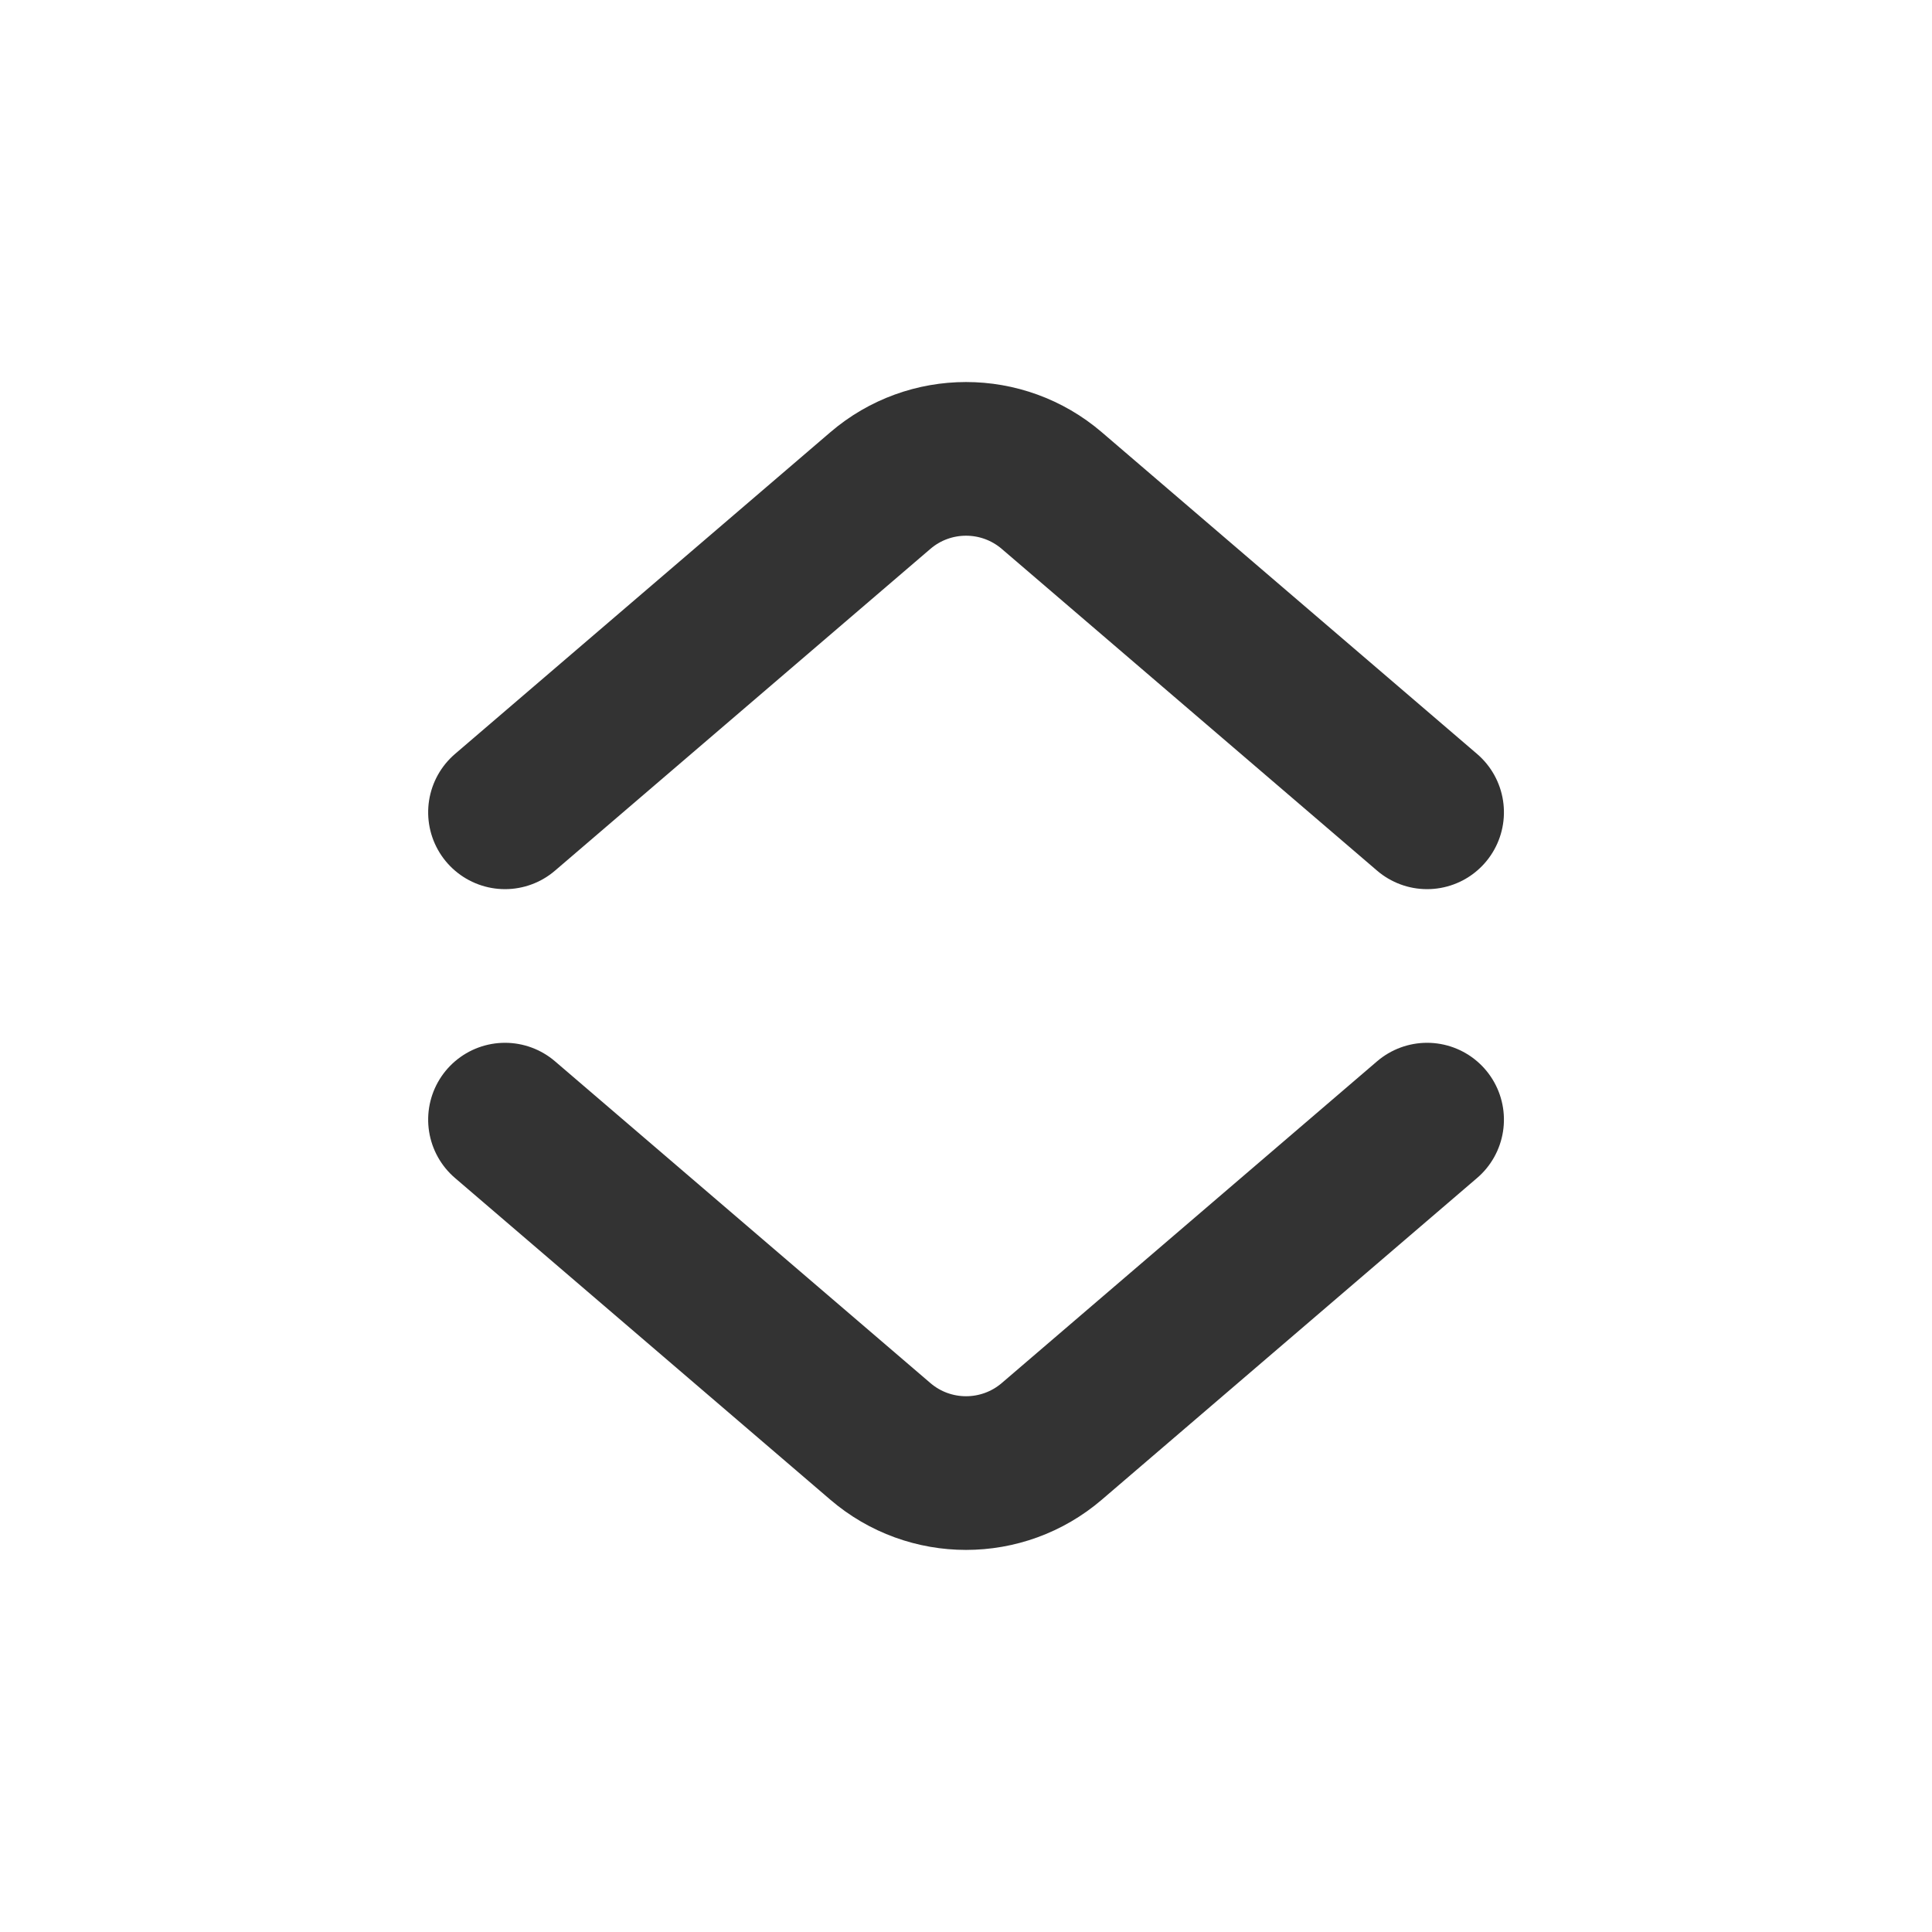
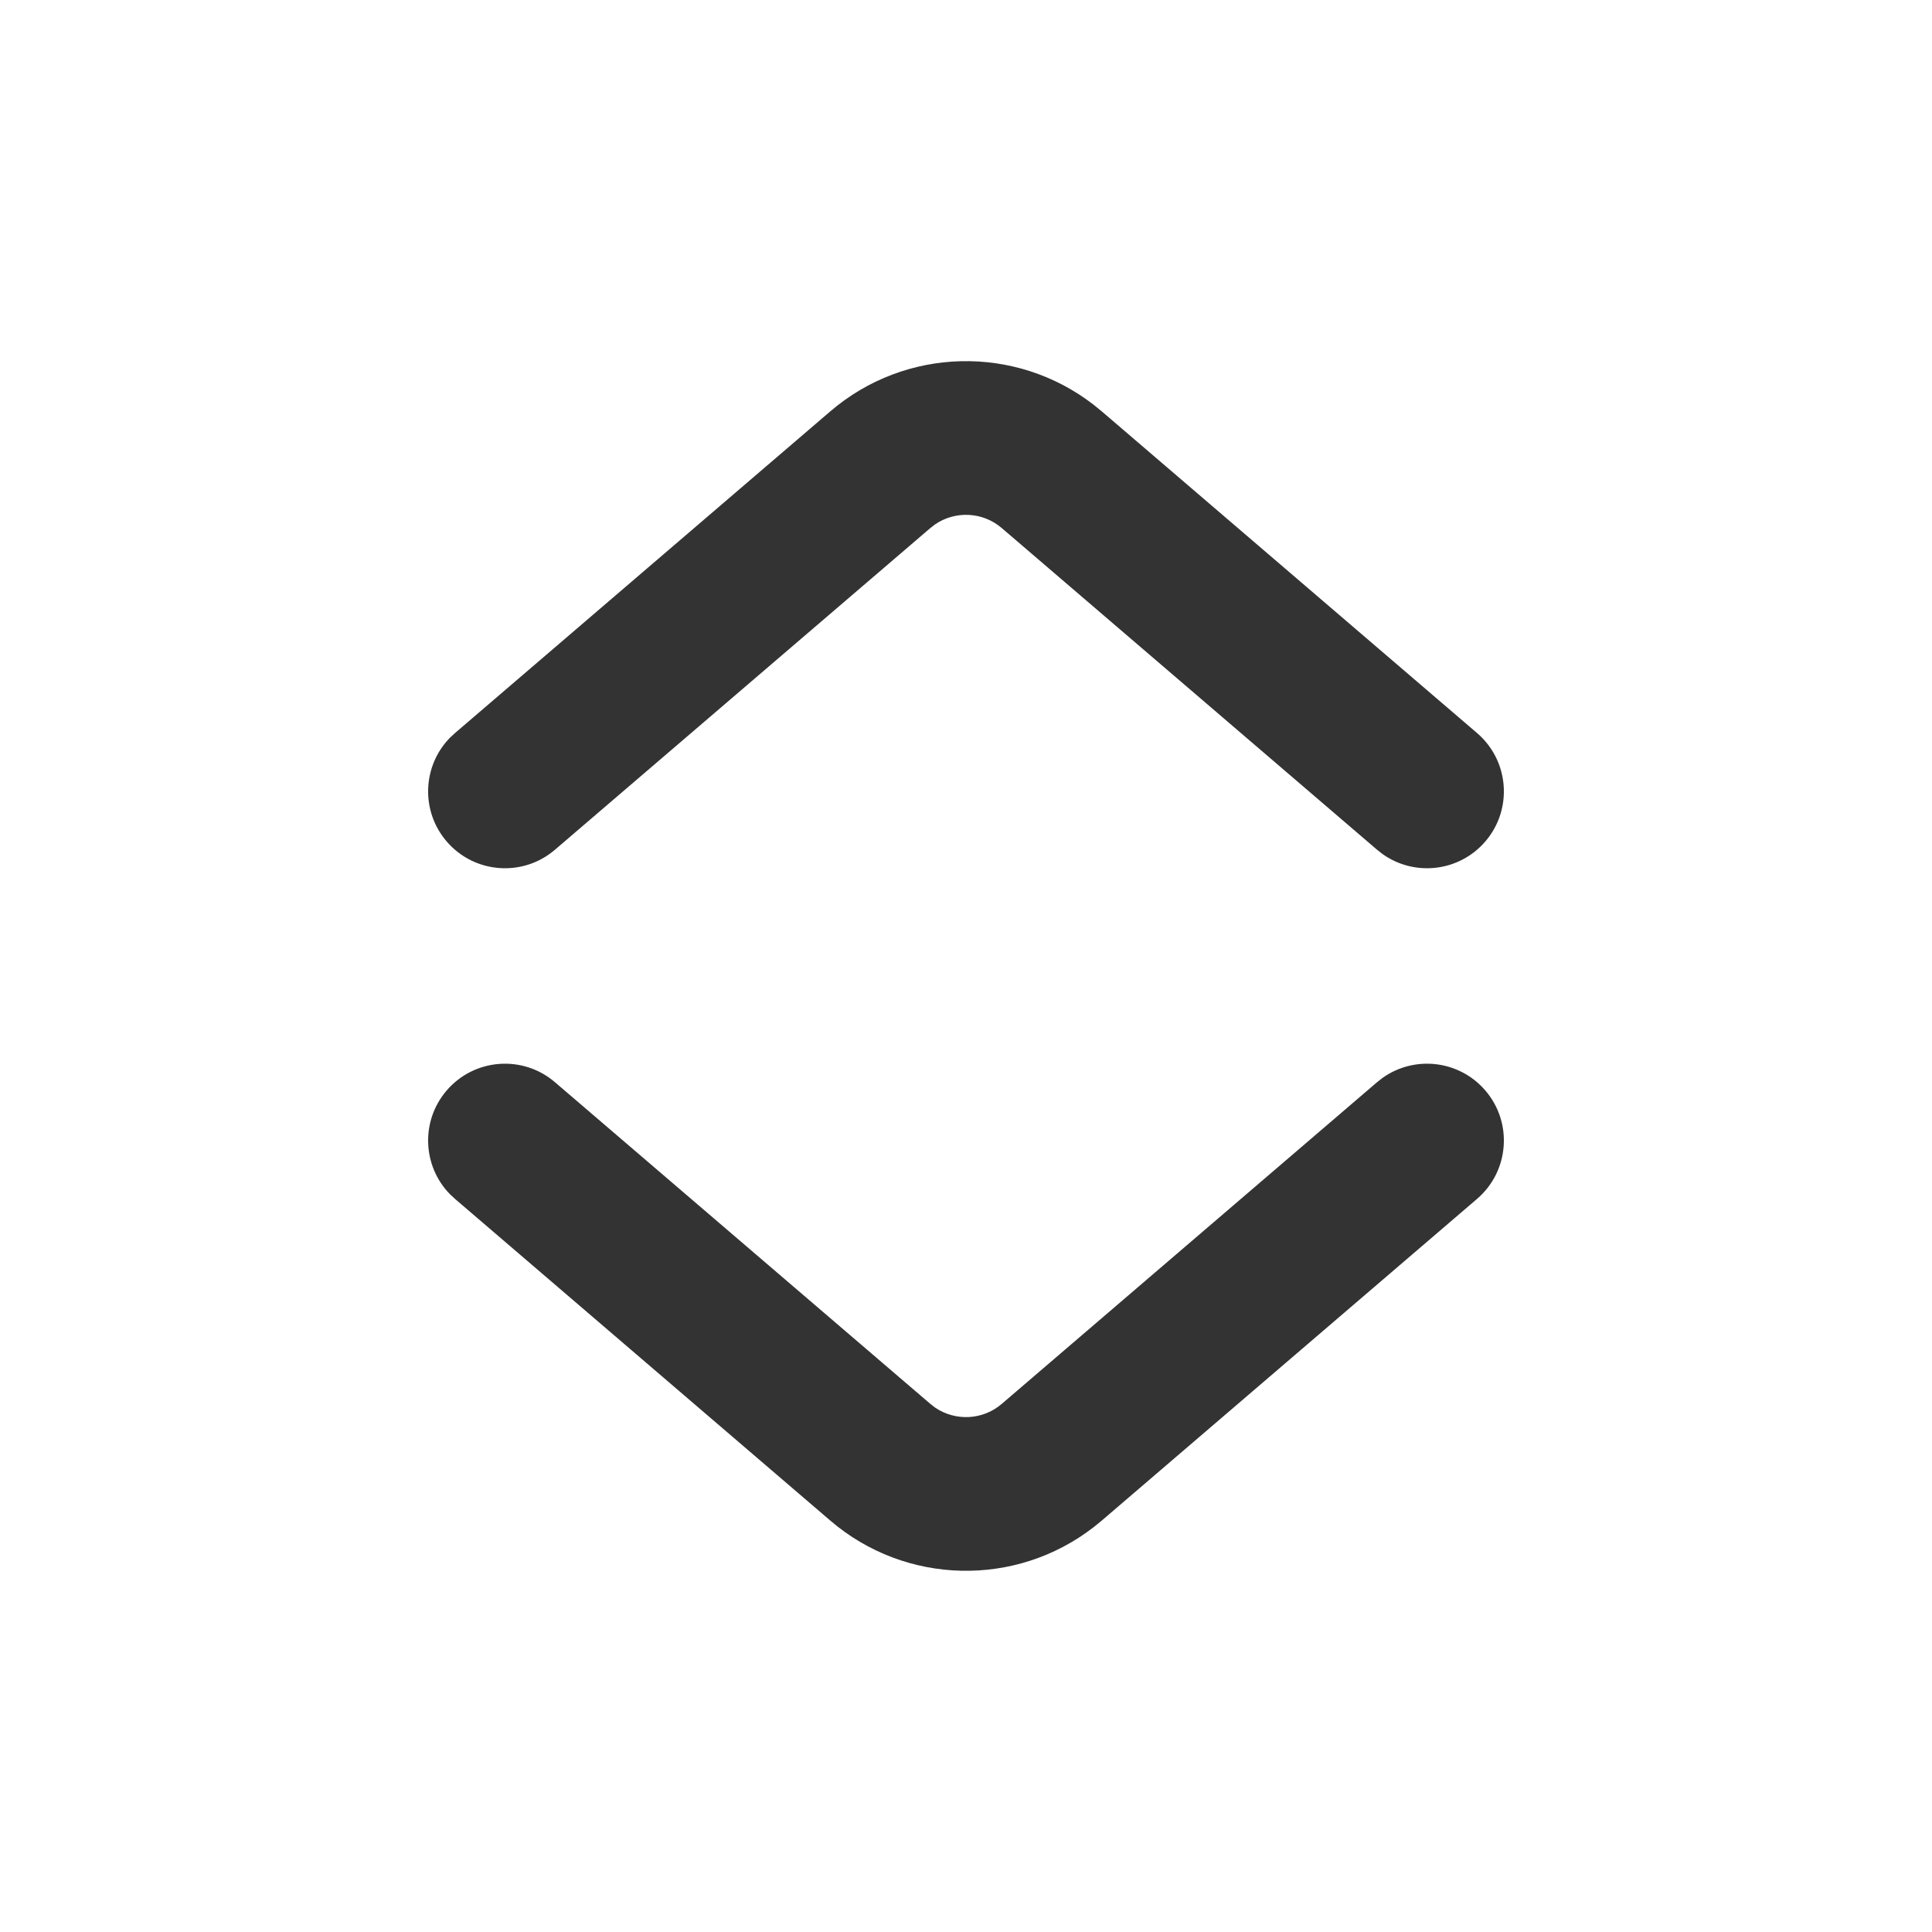
<svg xmlns="http://www.w3.org/2000/svg" width="44px" height="44px" viewBox="0 0 44 44" version="1.1">
-   <g id="页面-1" stroke="none" stroke-width="1" fill="none" fill-rule="evenodd">
-     <g id="36">
-       <g id="编组" />
-       <path d="M26.501,40.499 L19.174,31.951 C18.211,30.828 18.211,29.17 19.174,28.046 L26.501,19.499 L26.501,19.499" id="Stroke-1" stroke="#333333" stroke-width="3.5" stroke-linecap="round" transform="translate(22.00063, 29.99937) scale(-1, 1) rotate(-90) translate(-22.00063, -29.99937) " />
-       <path d="M26.501,24.499 L19.174,15.951 C18.211,14.828 18.211,13.17 19.174,12.046 L26.501,3.499 L26.501,3.499" id="Stroke-1备份" stroke="#333333" stroke-width="3.5" stroke-linecap="round" transform="translate(22.00063, 13.99937) scale(-1, -1) rotate(-90) translate(-22.00063, -13.99937) " />
+   <g id="相关图标说明" stroke="none" stroke-width="1" fill="none" fill-rule="evenodd">
+     <g id="线型图标（单色）" transform="translate(-1554, -5040)">
+       <g id="编组-5" transform="translate(131, 4940)">
+         <g id="36" transform="translate(1423, 100)">
+           <g id="编组" />
+           <g id="编组-73" transform="translate(9.75, 8.224973)" fill="#333333" fill-rule="nonzero">
+             <path d="M14.946,10.135 C15.575,9.402 16.68,9.317 17.413,9.946 C18.106,10.54 18.221,11.558 17.701,12.288 L17.603,12.413 L10.277,20.96 C9.906,21.392 9.878,22.014 10.191,22.476 L10.277,22.587 L17.603,31.136 C18.232,31.869 18.147,32.974 17.413,33.603 C16.72,34.197 15.696,34.154 15.055,33.53 L14.946,33.413 L7.619,24.865 C6.147,23.148 6.096,20.641 7.467,18.87 L7.619,18.683 L14.946,10.135 Z" id="Stroke-1" transform="translate(12.25003, 21.7744) scale(-1, 1) rotate(-90) translate(-12.25003, -21.7744) " />
+             <path d="M14.946,-5.865 C15.575,-6.598 16.68,-6.683 17.413,-6.054 C18.106,-5.46 18.221,-4.442 17.701,-3.712 L17.603,-3.587 L10.277,4.96 C9.906,5.392 9.878,6.014 10.191,6.476 L10.277,6.587 L17.603,15.136 C18.232,15.869 18.147,16.974 17.413,17.603 C16.72,18.197 15.696,18.154 15.055,17.53 L14.946,17.413 L7.619,8.865 C6.147,7.148 6.096,4.641 7.467,2.87 L7.619,2.683 L14.946,-5.865 Z" id="Stroke-1备份" transform="translate(12.25003, 5.774399) scale(-1, -1) rotate(-90) translate(-12.25003, -5.774399) " />
+           </g>
+         </g>
+       </g>
    </g>
  </g>
</svg>
